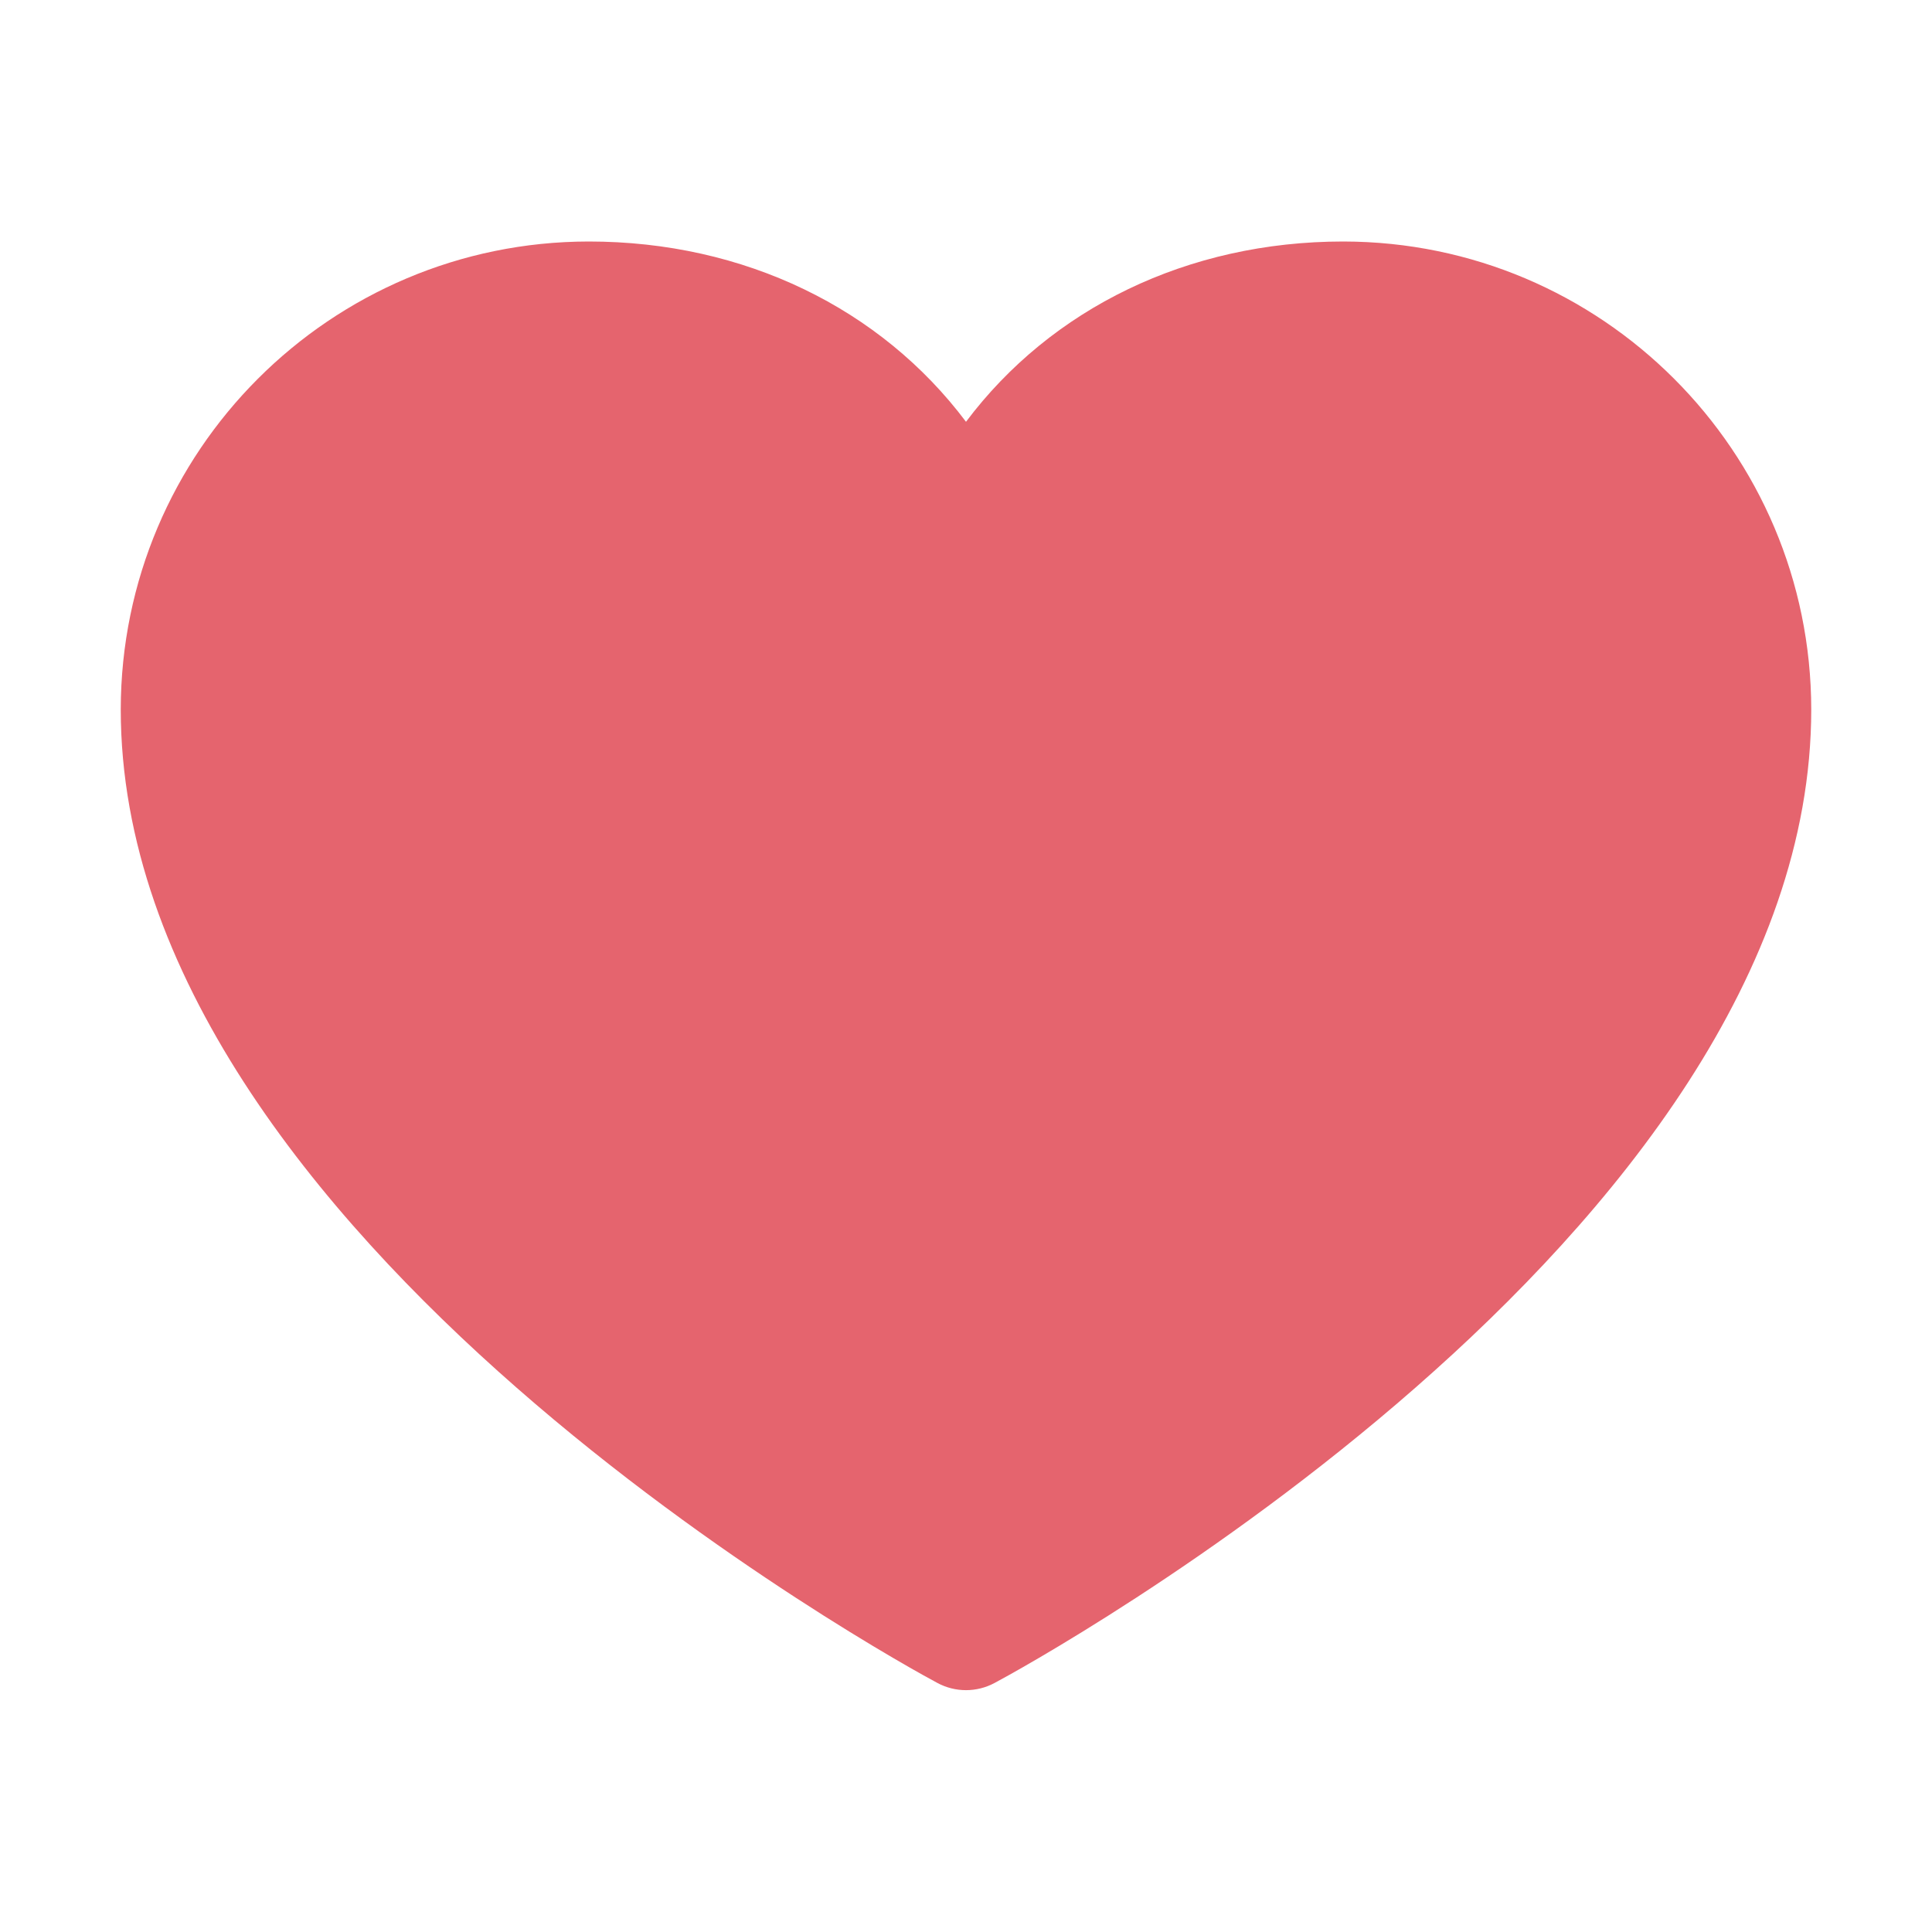
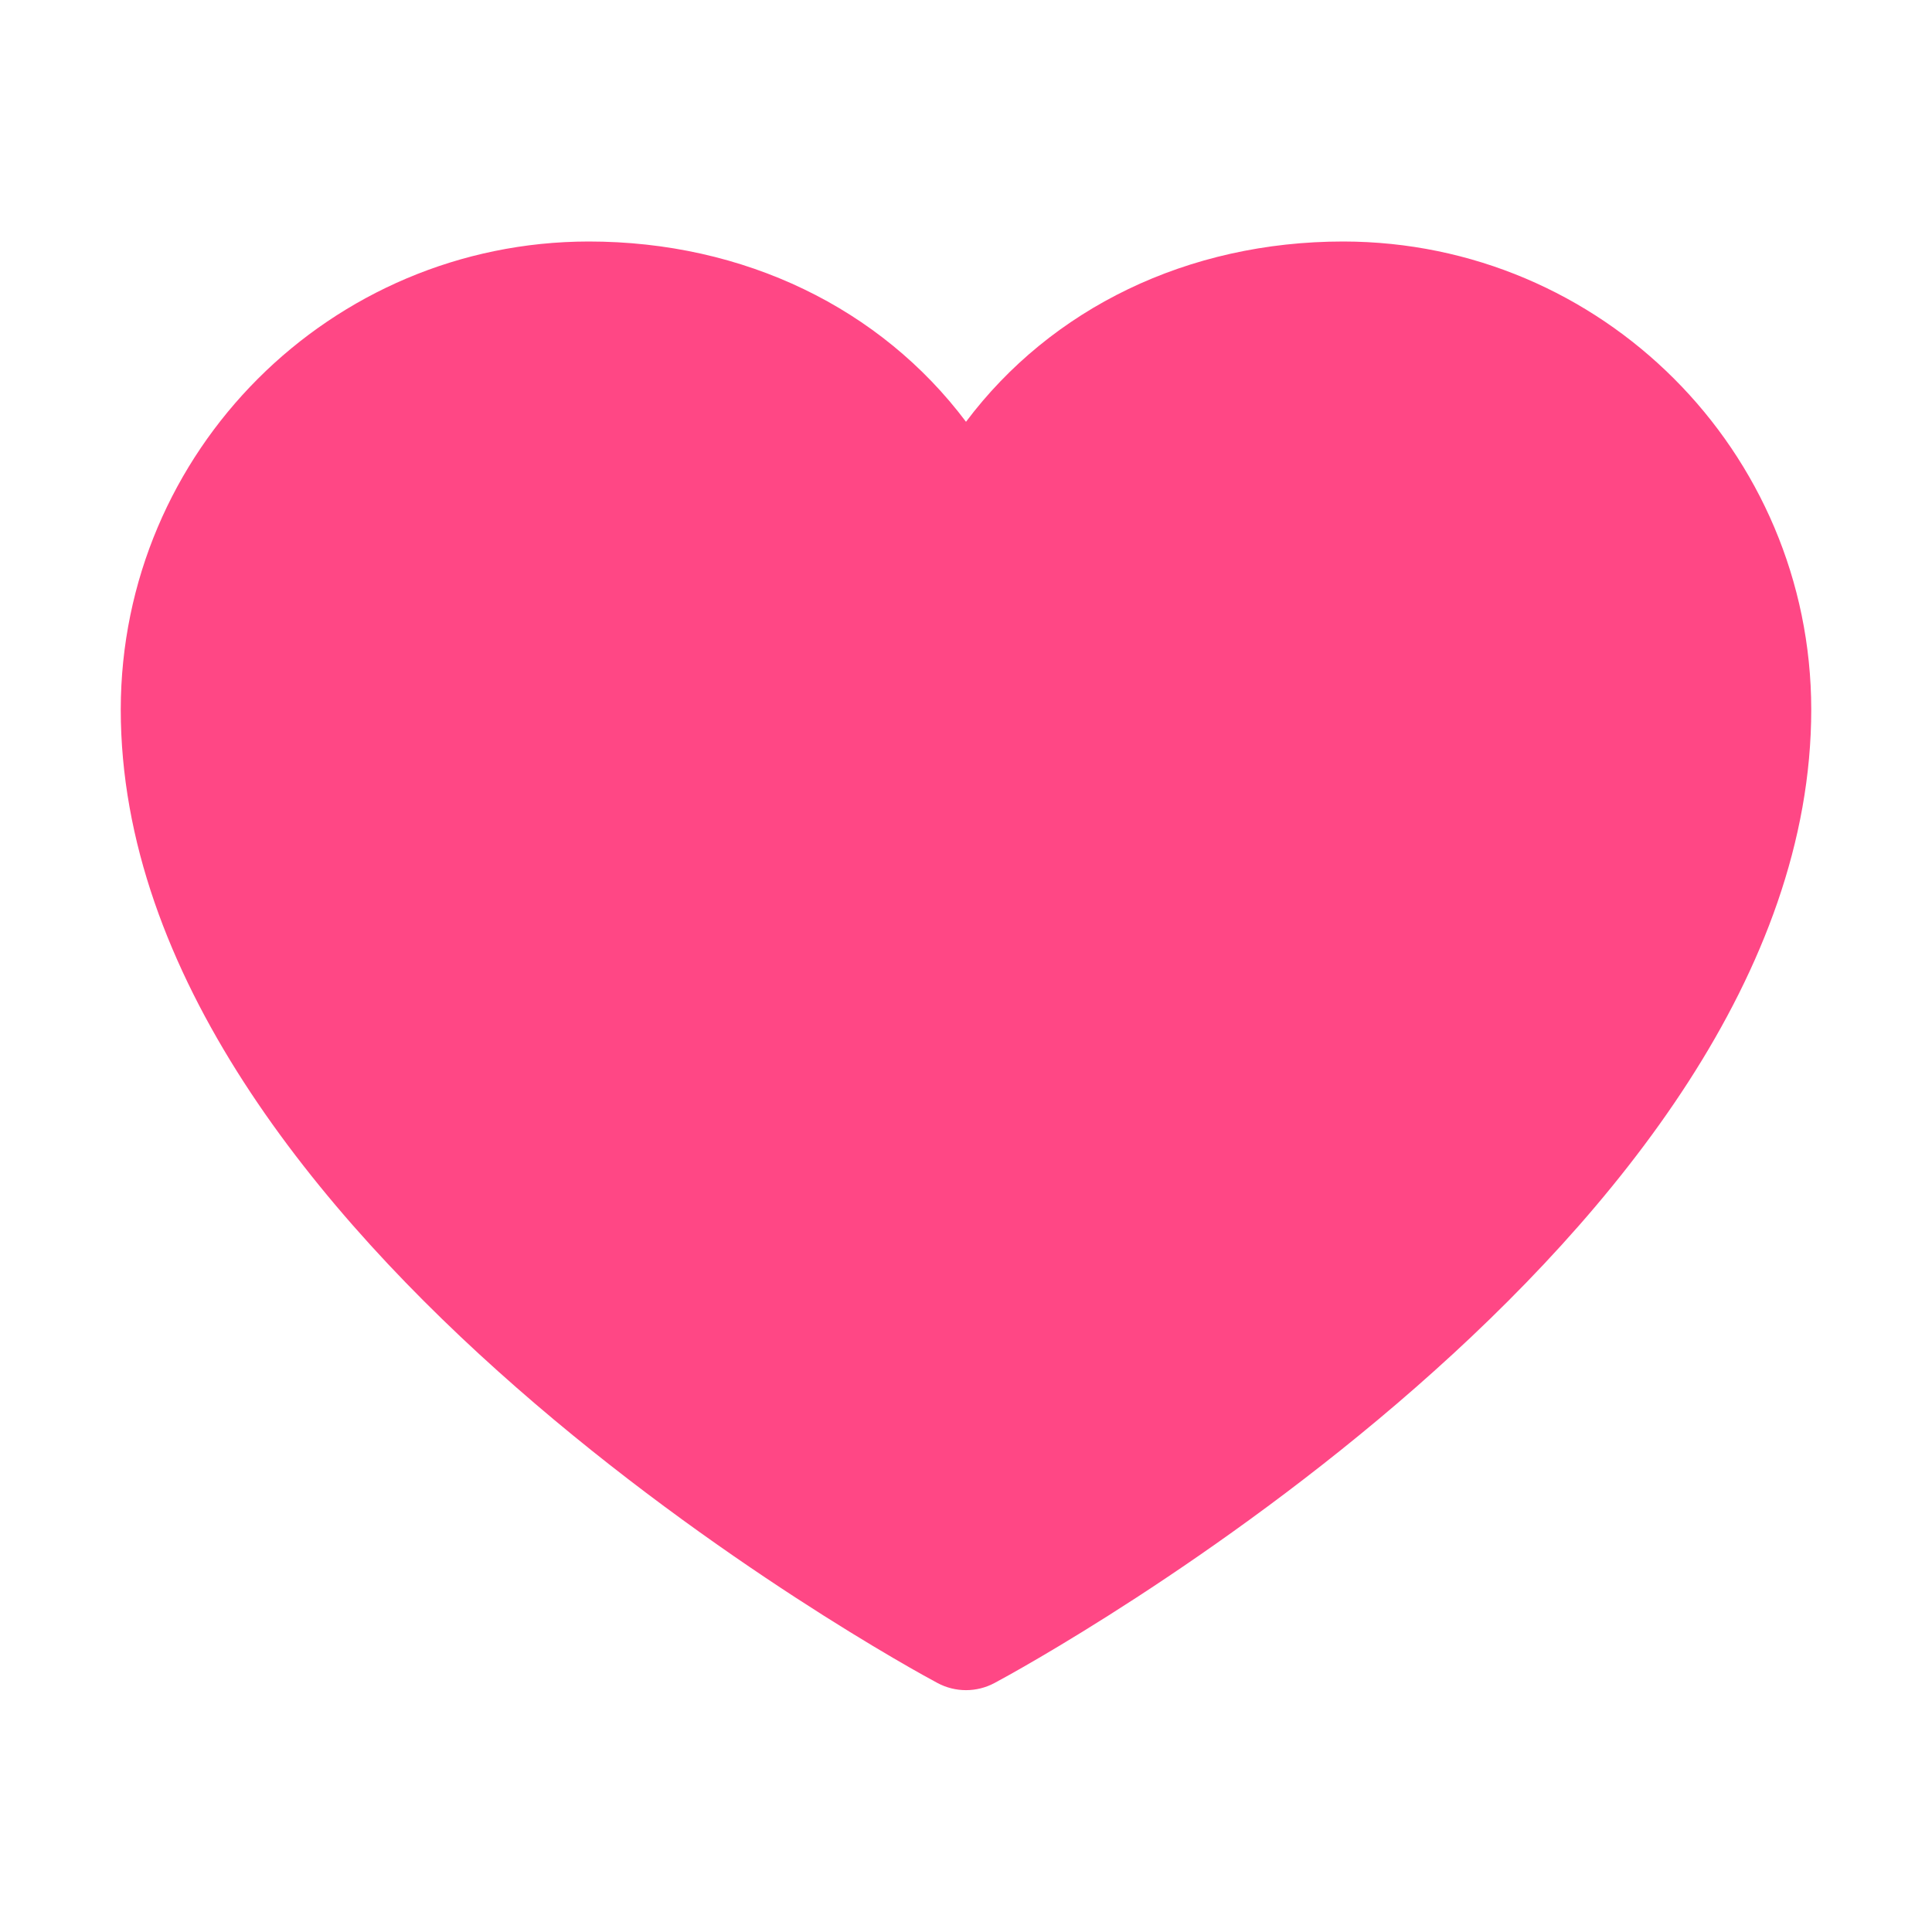
- <svg xmlns="http://www.w3.org/2000/svg" width="32" height="32" fill="#E5646E" viewBox="0 0 256 256">
+ <svg xmlns="http://www.w3.org/2000/svg" width="32" height="32" fill="#FF4785" viewBox="0 0 256 256">
  <path d="M240,94c0,70-103.79,126.66-108.21,129a8,8,0,0,1-7.58,0C119.79,220.66,16,164,16,94A62.07,62.07,0,0,1,78,32c20.65,0,38.73,8.88,50,23.89C139.27,40.88,157.35,32,178,32A62.07,62.07,0,0,1,240,94Z" />
</svg>
